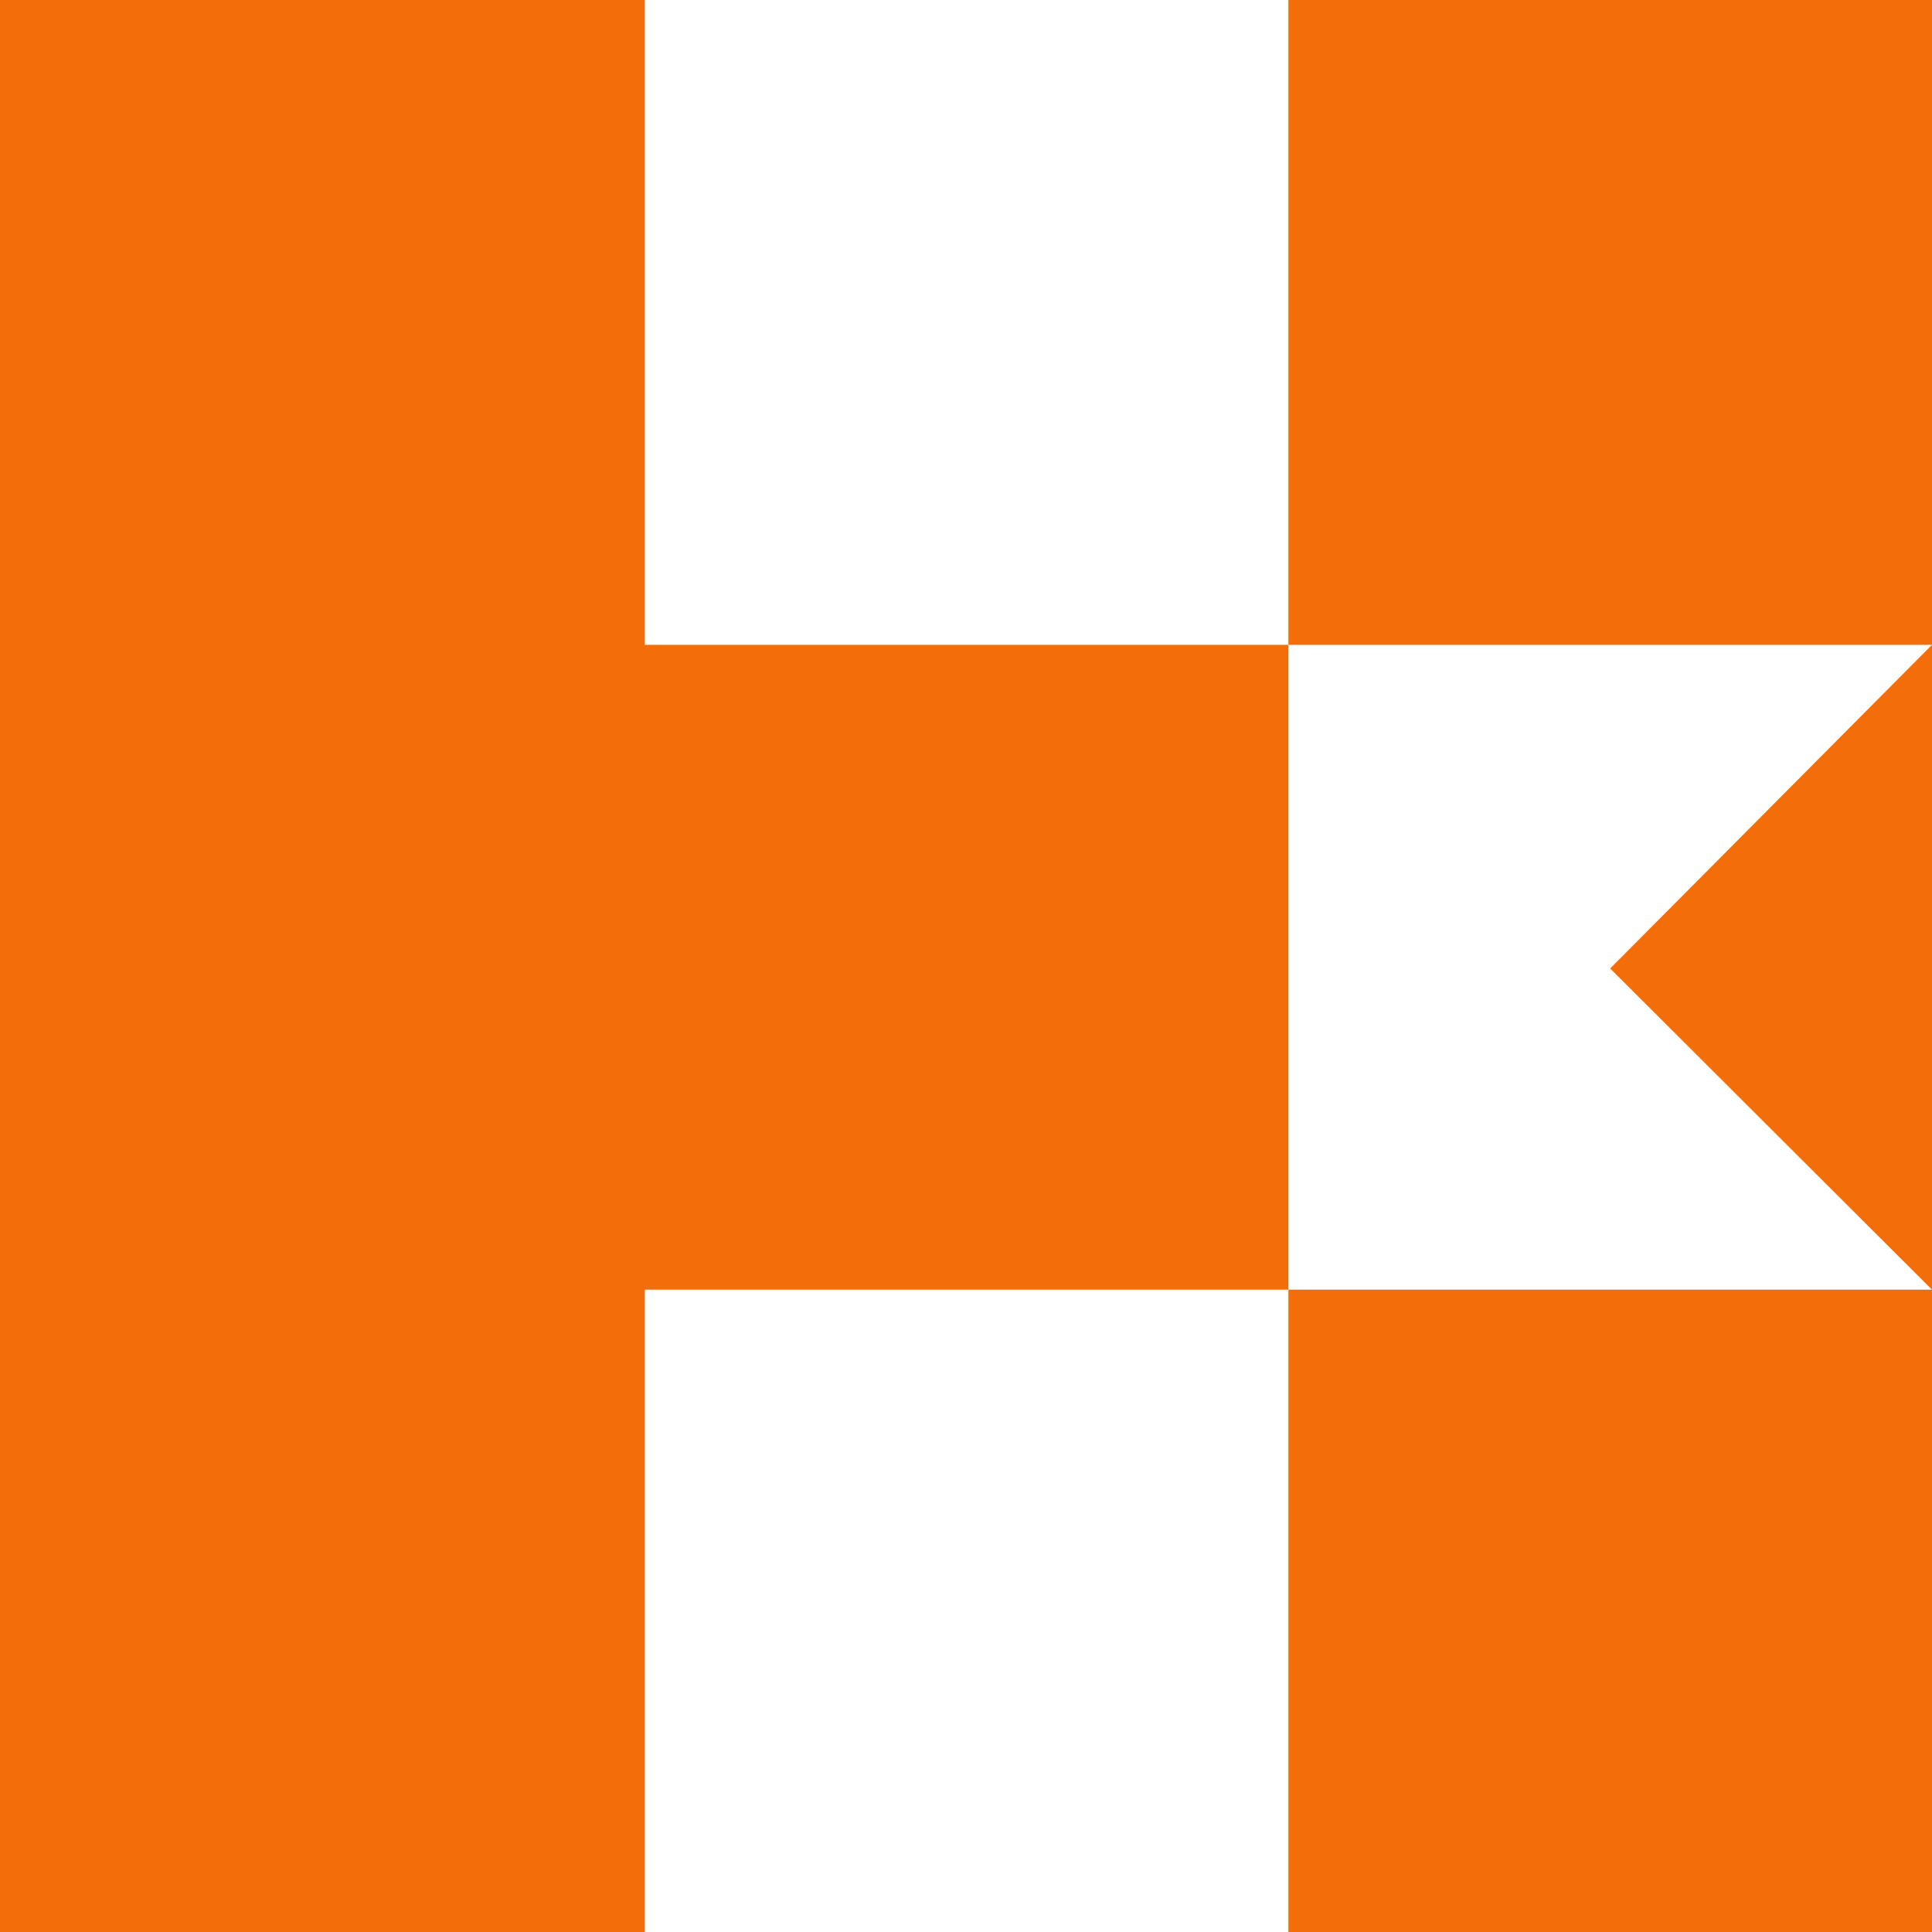
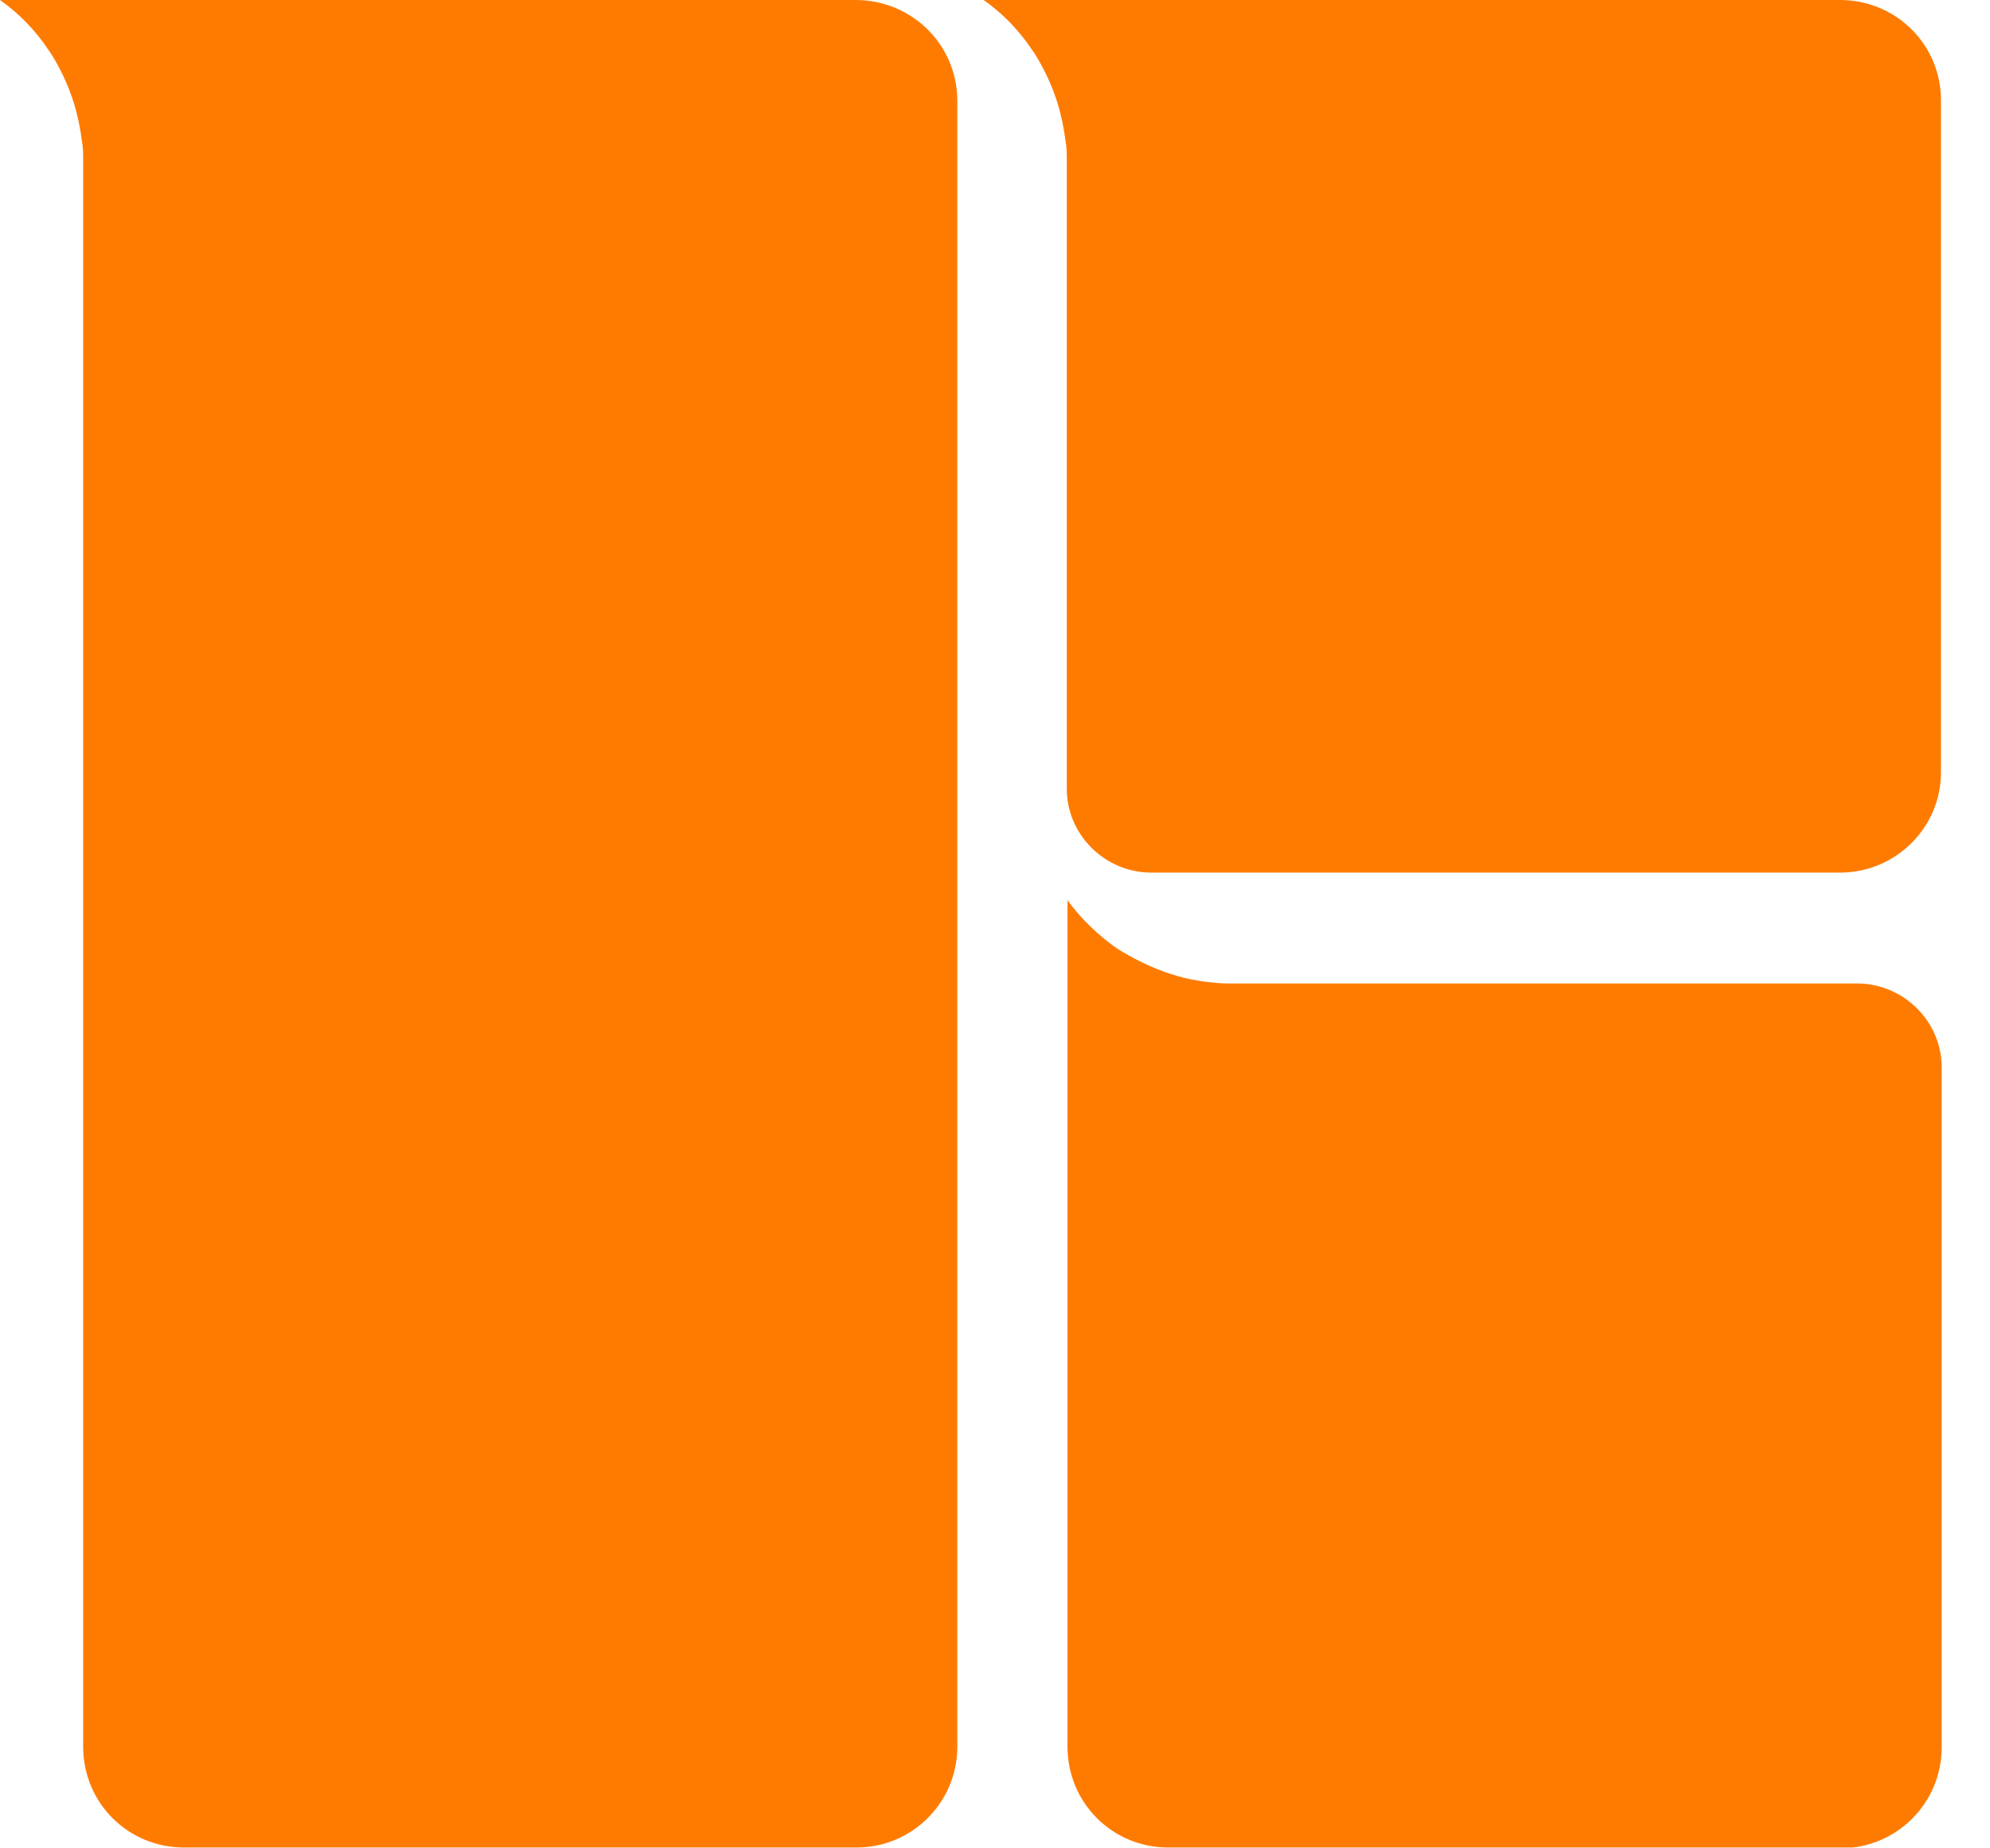
- <svg xmlns="http://www.w3.org/2000/svg" id="_レイヤー_1" version="1.1" viewBox="0 0 512 512">
-   <defs>
-     <style>
+ <svg xmlns="http://www.w3.org/2000/svg" version="1.1" width="28" height="26">
+   <svg id="SvgjsSvg1001" data-name="レイヤー_1" version="1.1" viewBox="0 0 28 26">
+     <defs>
+       <style>
      .st0 {
-         fill: #f46d0b;
+         fill: #ff7b00;
      }
    </style>
-   </defs>
-   <rect class="st0" x="341.44" width="170.56" height="170.89" />
-   <rect class="st0" x="341.44" y="341.77" width="170.56" height="170.23" />
-   <polygon class="st0" points="170.89 170.89 170.89 0 0 0 0 512 170.89 512 170.89 341.77 341.44 341.77 341.44 170.89 170.89 170.89" />
-   <polygon class="st0" points="512 341.77 426.72 256.66 512 170.89 512 341.77" />
+     </defs>
+     <path class="st0" d="M16.2,12.28c-.65,0-1.19-.53-1.19-1.18V2.26c0-.1,0-.19-.02-.29,0,0-.02-.17-.06-.33-.11-.5-.39-.92-.41-.94C14.34.43,14.11.19,13.84,0h12.05C26.68,0,27.31.63,27.31,1.41v9.46c0,.78-.64,1.41-1.42,1.41h-9.7,0Z" />
+     <path class="st0" d="M2.59,26c-.79,0-1.42-.63-1.42-1.42V2.26c0-.1,0-.19-.02-.29,0,0-.02-.17-.06-.33-.11-.5-.39-.92-.41-.94C.5.43.27.19,0,0h12.04C12.83,0,13.47.63,13.47,1.42v23.16c0,.79-.64,1.42-1.42,1.42H2.59Z" />
+     <path class="st0" d="M16.44,26c-.79,0-1.42-.63-1.42-1.42v-11.91c.19.26.43.49.7.68.02.01.44.29.94.41.16.04.33.06.33.06.1.01.19.02.28.02h8.86c.65,0,1.19.53,1.19,1.18v9.57c0,.79-.64,1.42-1.42,1.42h-9.46,0Z" />
+   </svg>
+   <style>@media (prefers-color-scheme: light) { :root { filter: none; } }
+ @media (prefers-color-scheme: dark) { :root { filter: none; } }
+ </style>
</svg>
